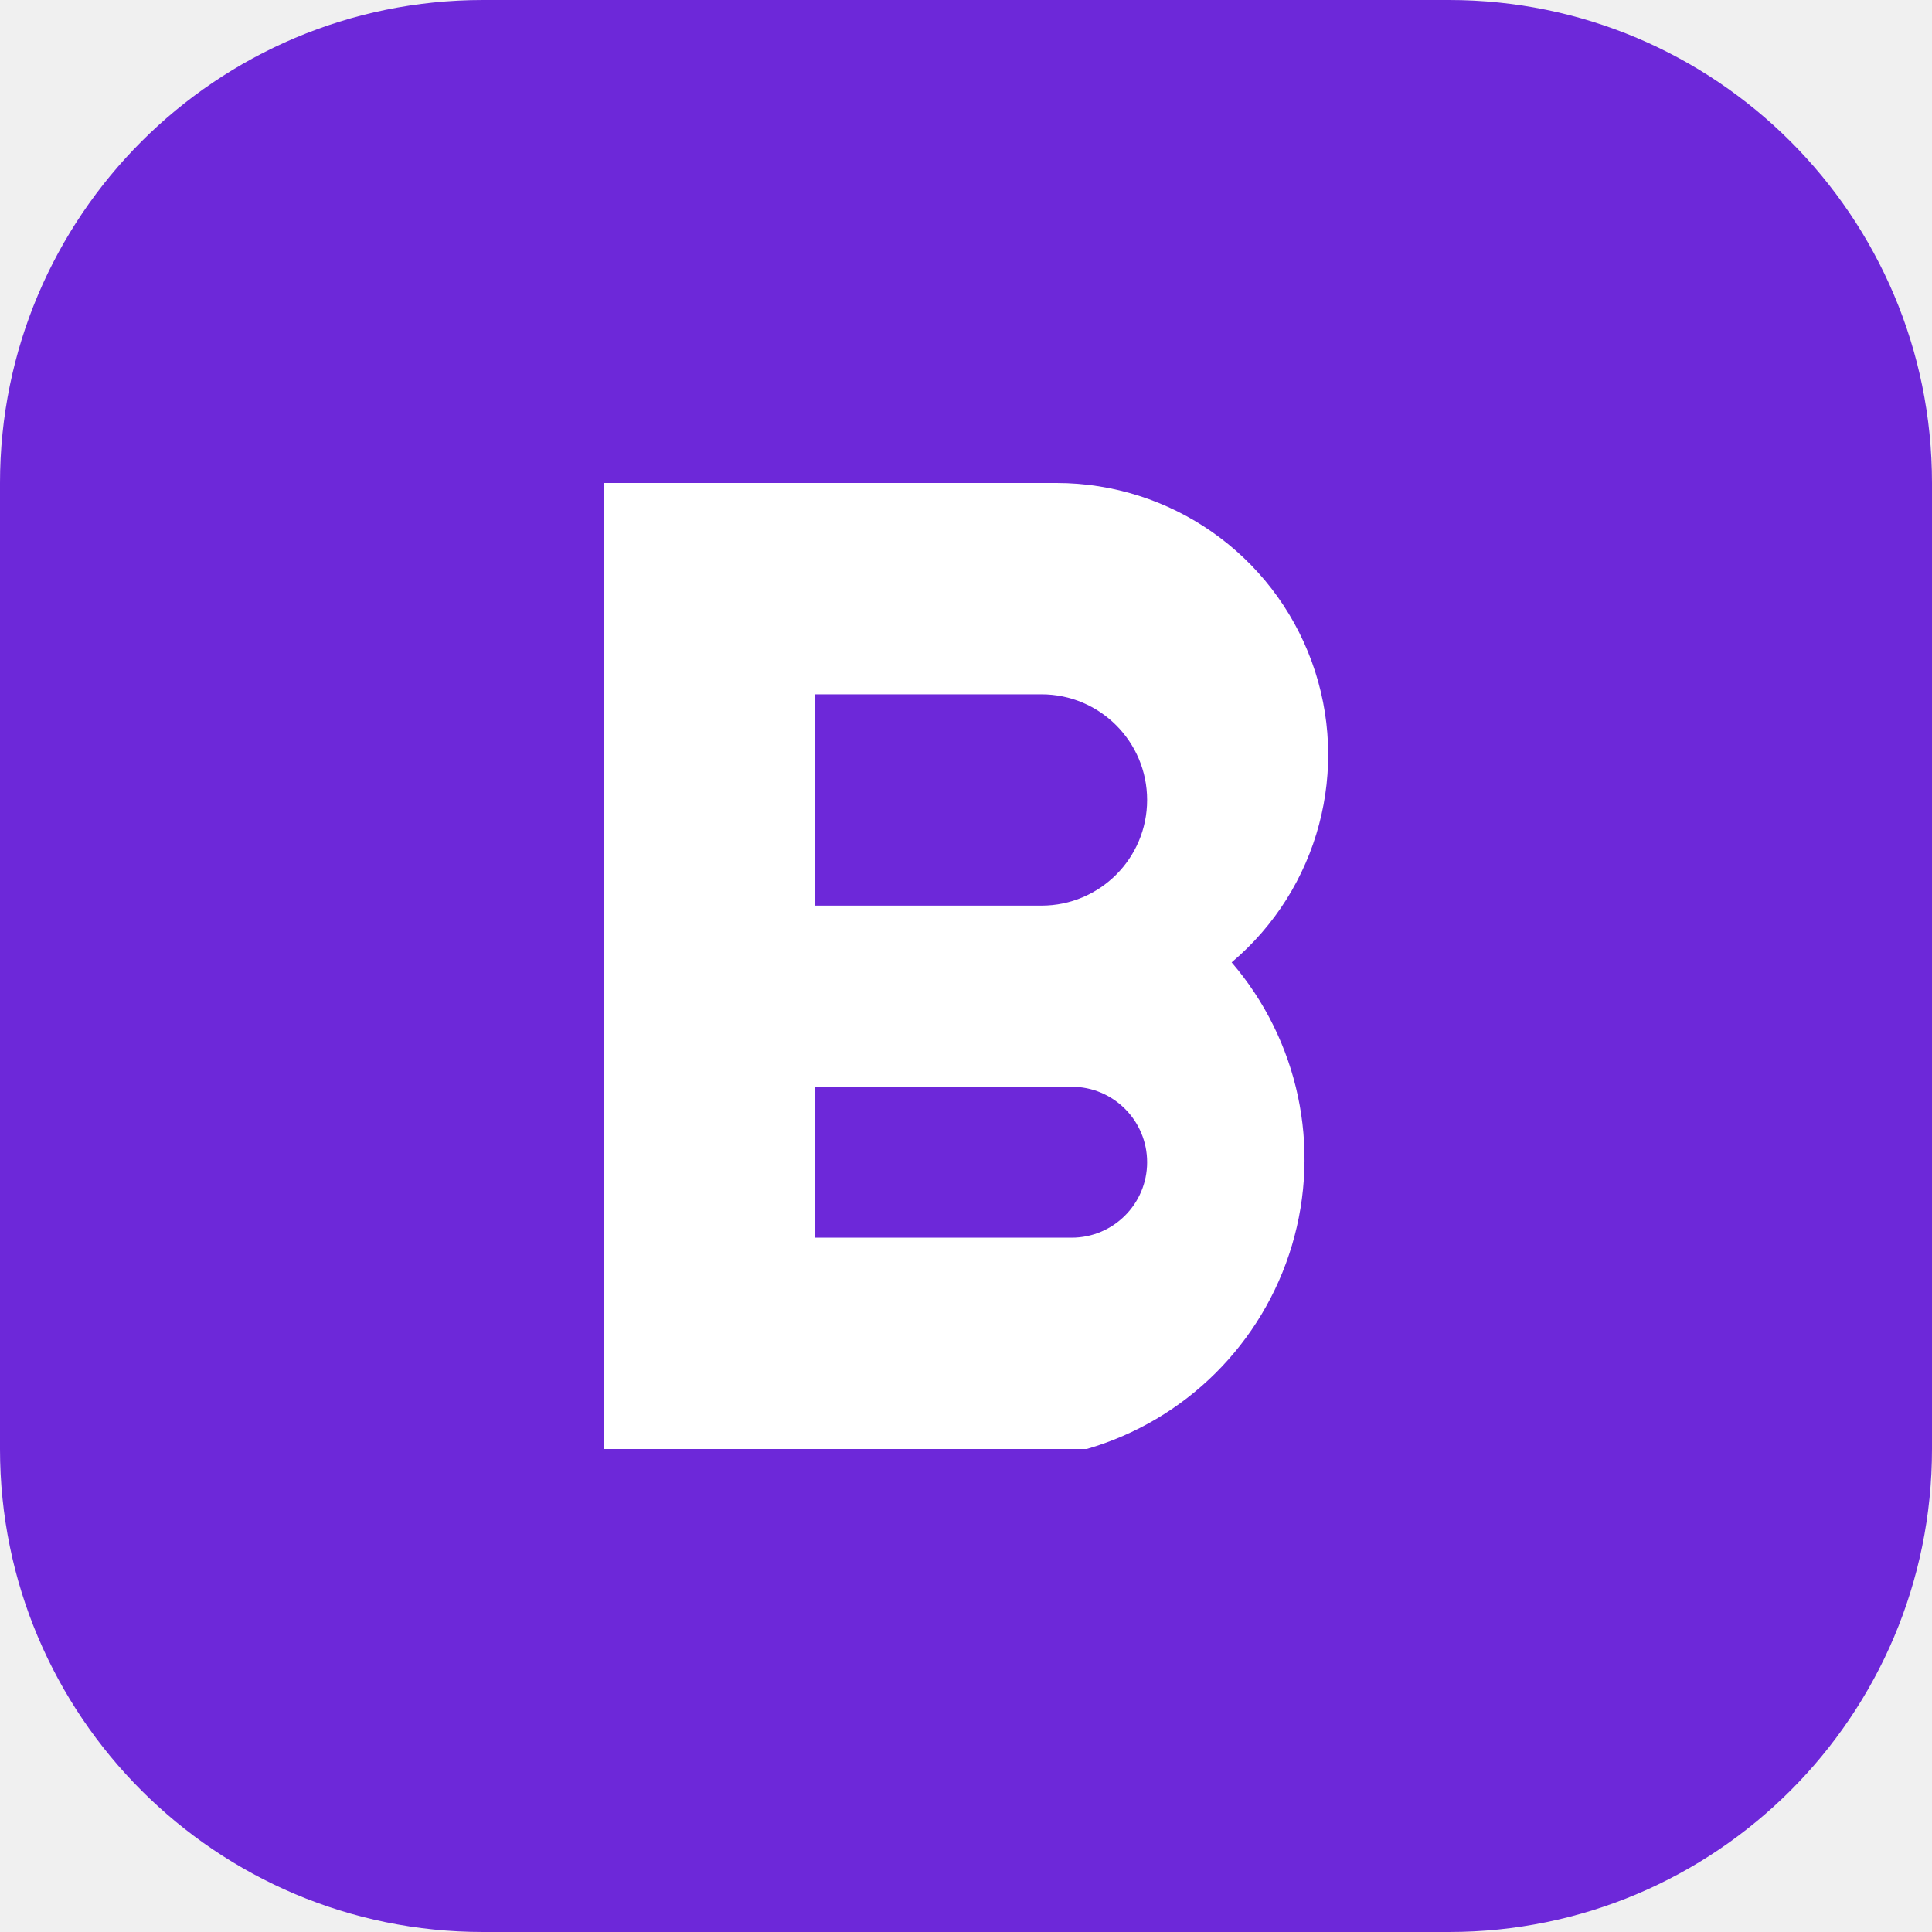
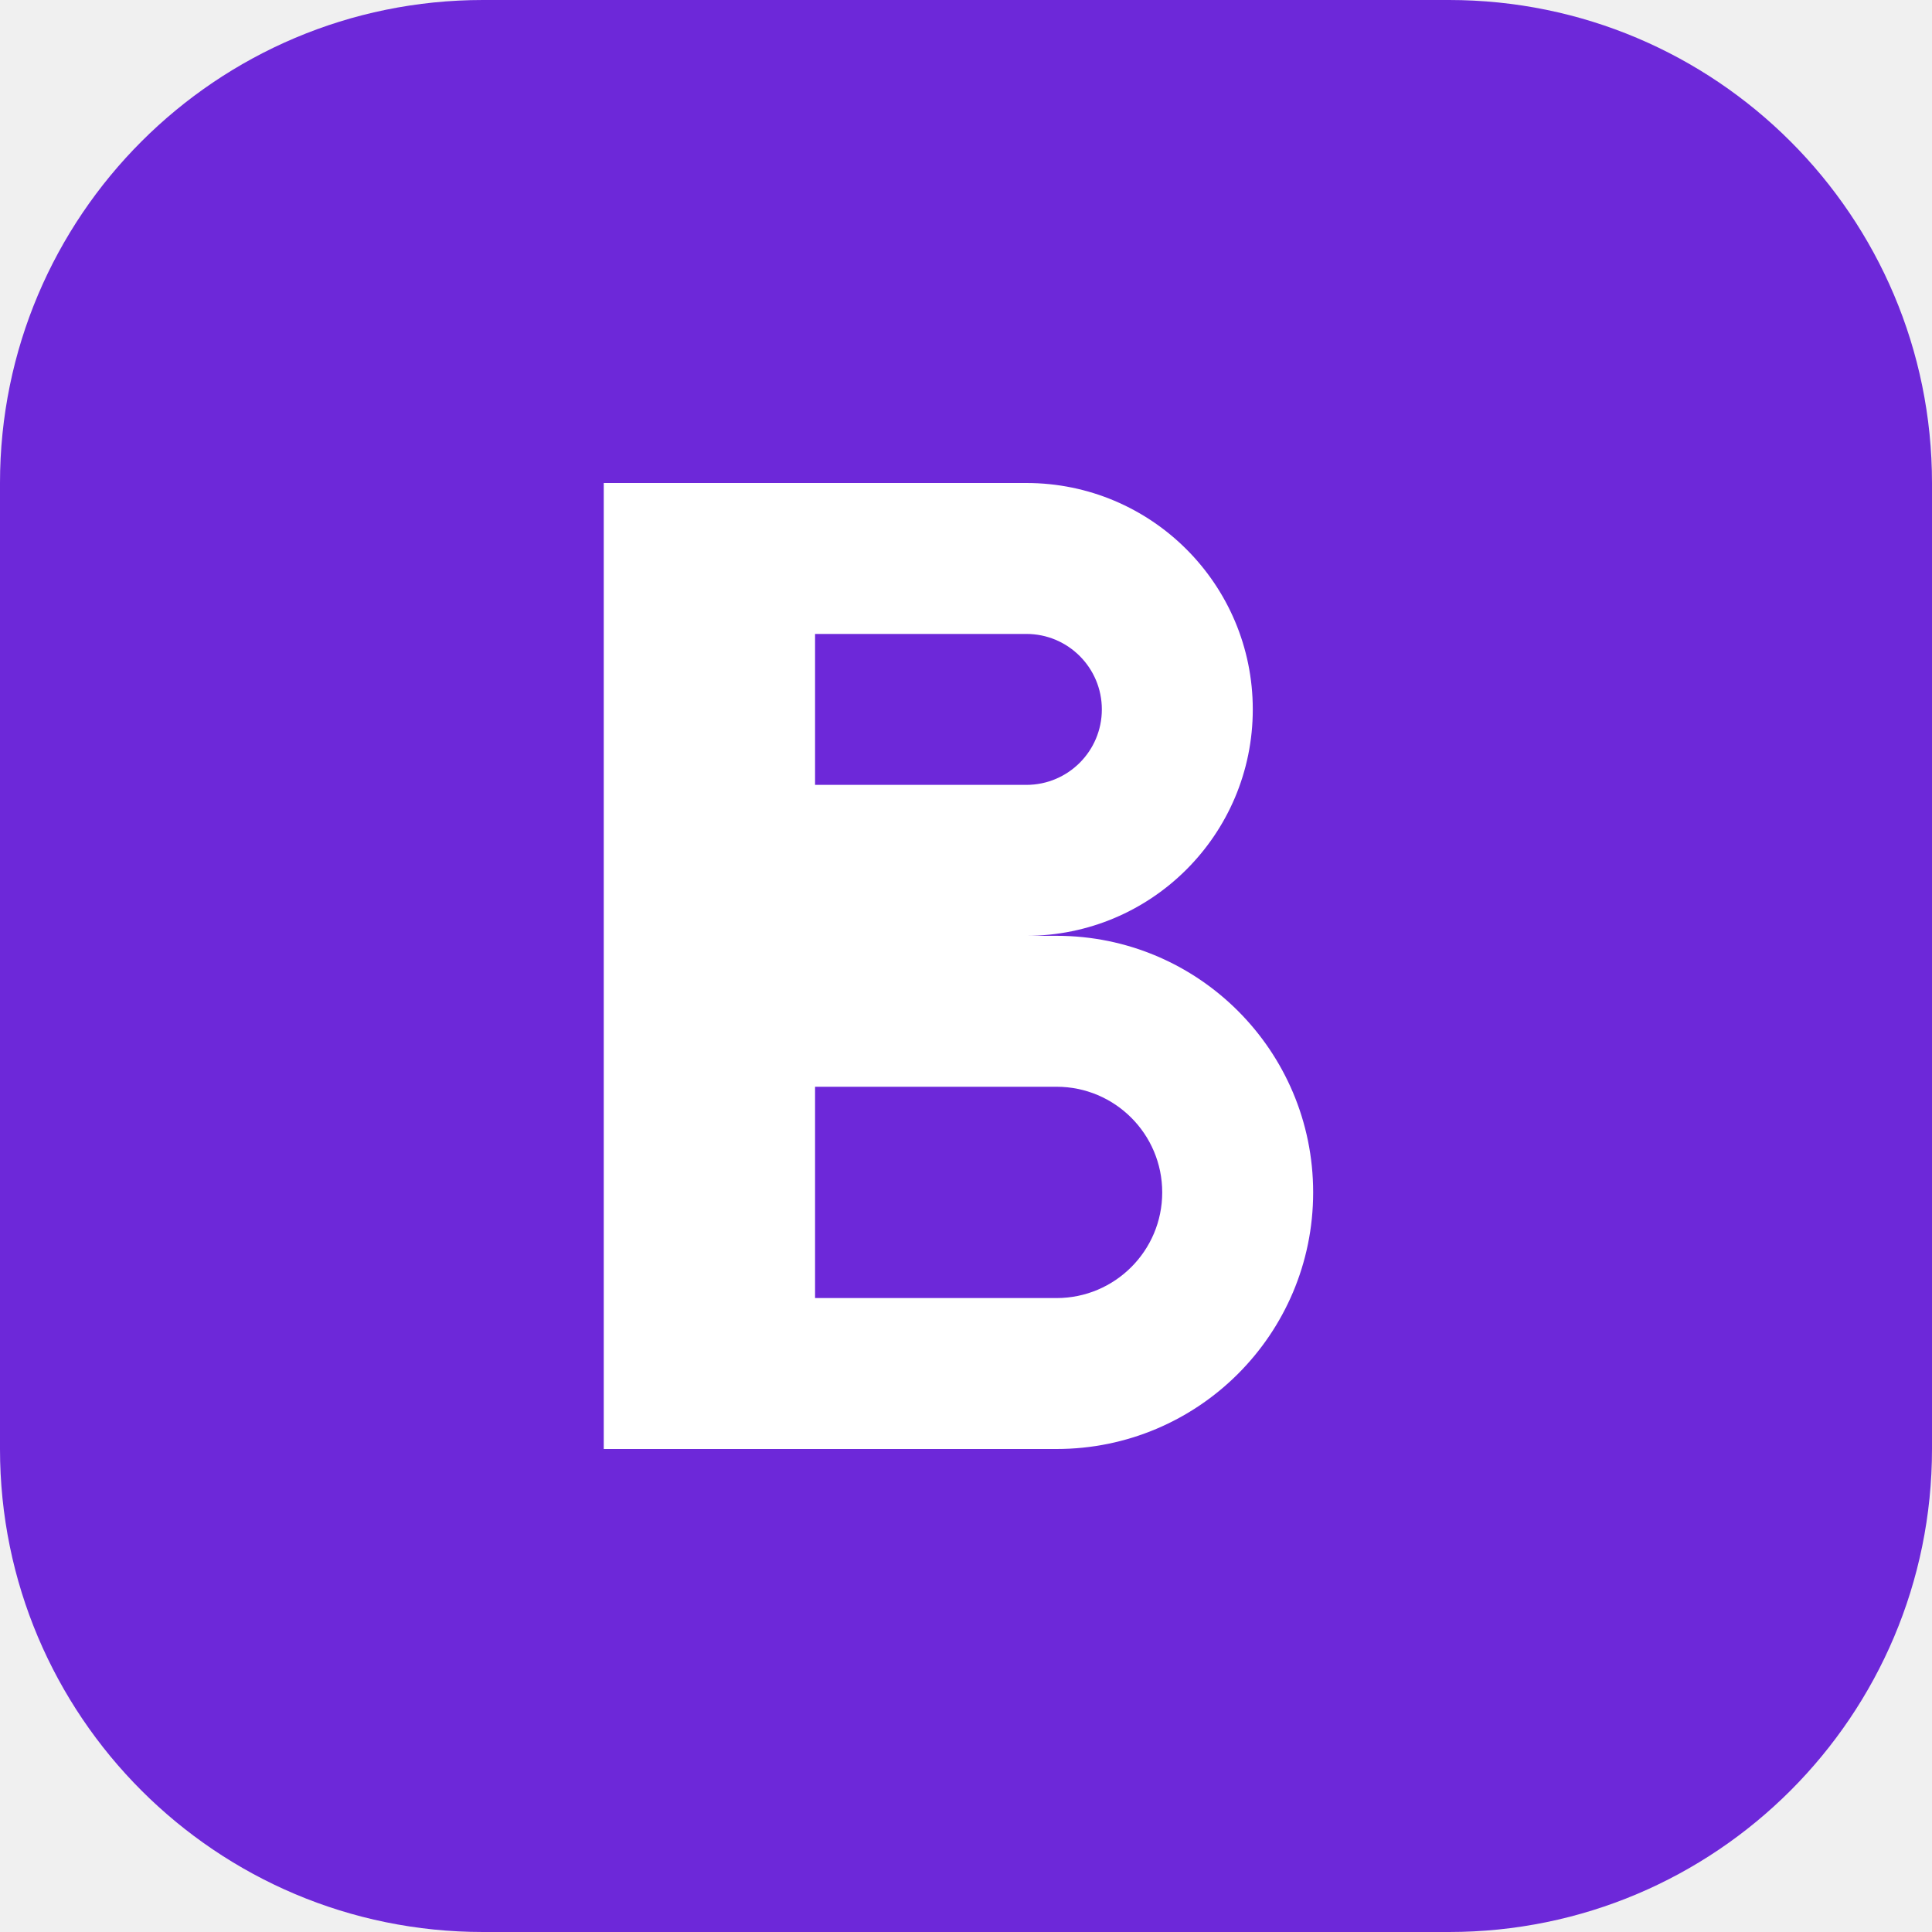
<svg xmlns="http://www.w3.org/2000/svg" viewBox="0 0 32 32" fill="none">
  <rect width="32" height="32" rx="8" fill="#6d28d9" />
-   <path d="M10 8h7.5a4.5 4.5 0 0 1 2.9 7.94A5 5 0 0 1 18 24h-8V8Z" fill="#fff" />
-   <path d="M13.5 11.5v3.5h3.75a1.75 1.75 0 1 0 0-3.5H13.5Zm0 6.5v2.5h4.25a1.25 1.25 0 1 0 0-2.5H13.5Z" fill="#6d28d9" />
+   <path d="M10 8H17A3.75 3.75 0 0 1 17 15.5H17.5A4.25 4.25 0 0 1 17.5 24H10ZM13.5 10.5V13H17A1.25 1.25 0 0 0 17 10.5ZM13.5 18V21.5H17.5A1.75 1.75 0 0 0 17.5 18Z" fill="#fff" fill-rule="evenodd" />
</svg>
